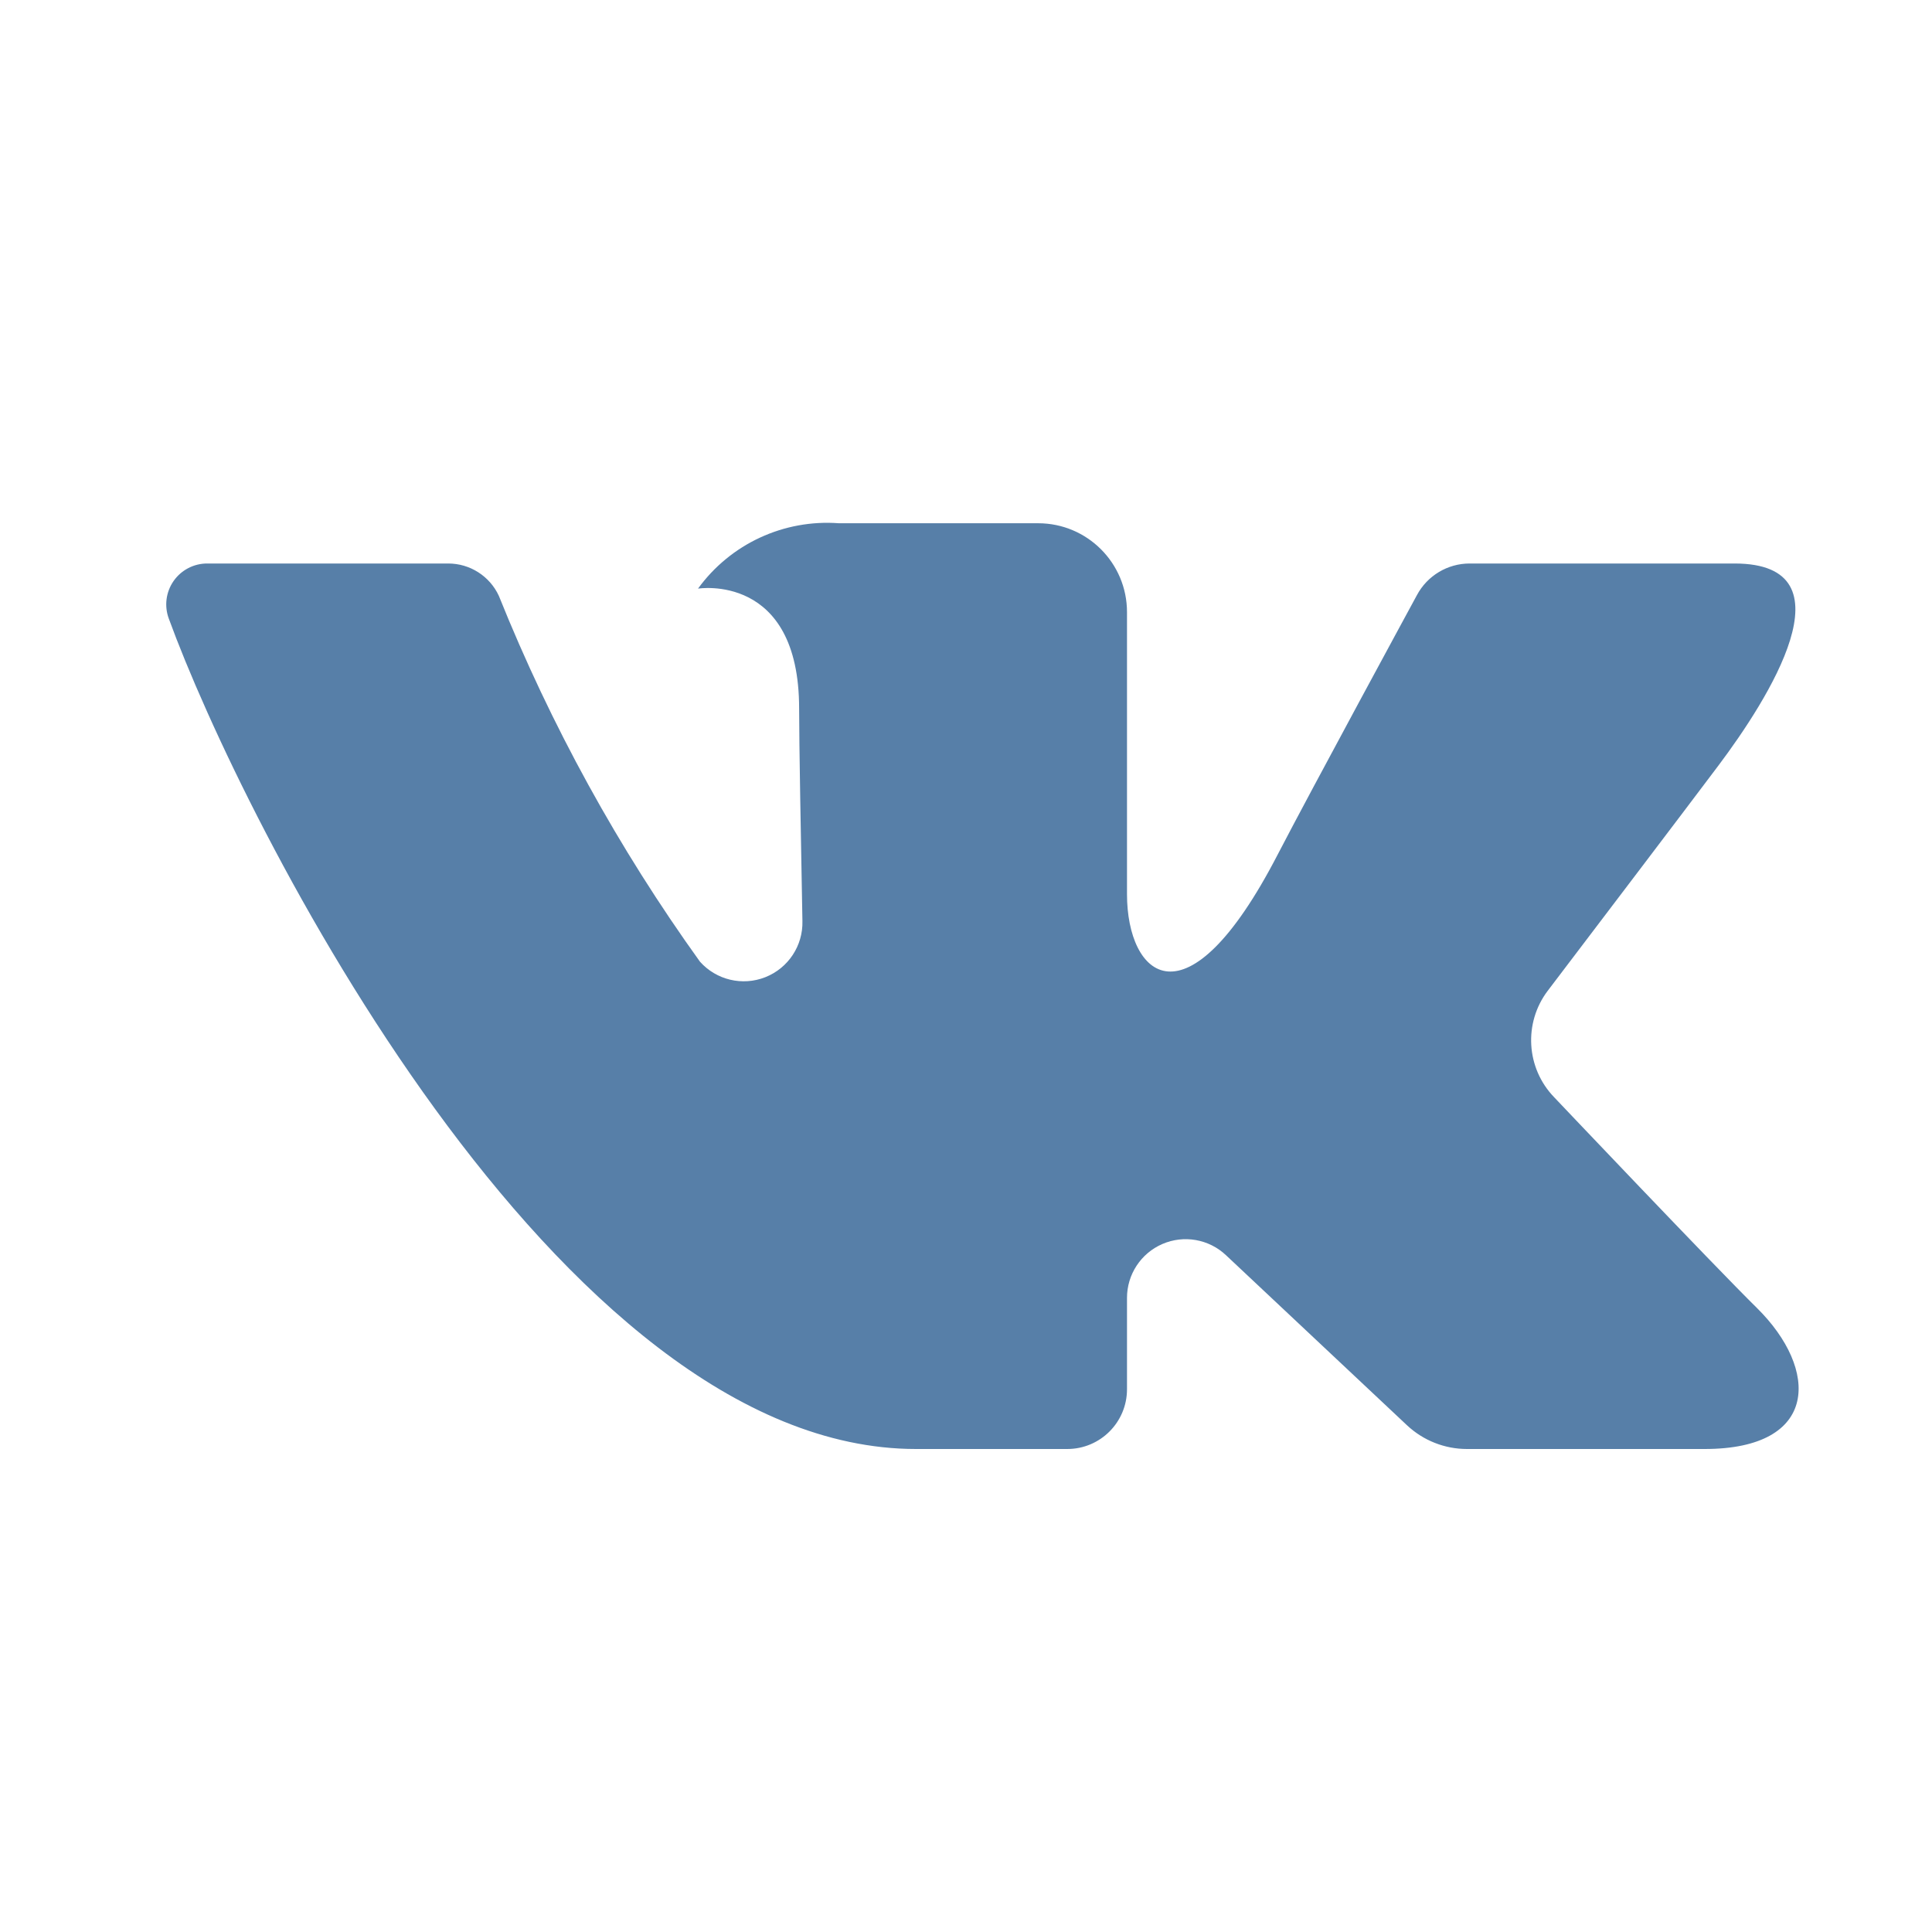
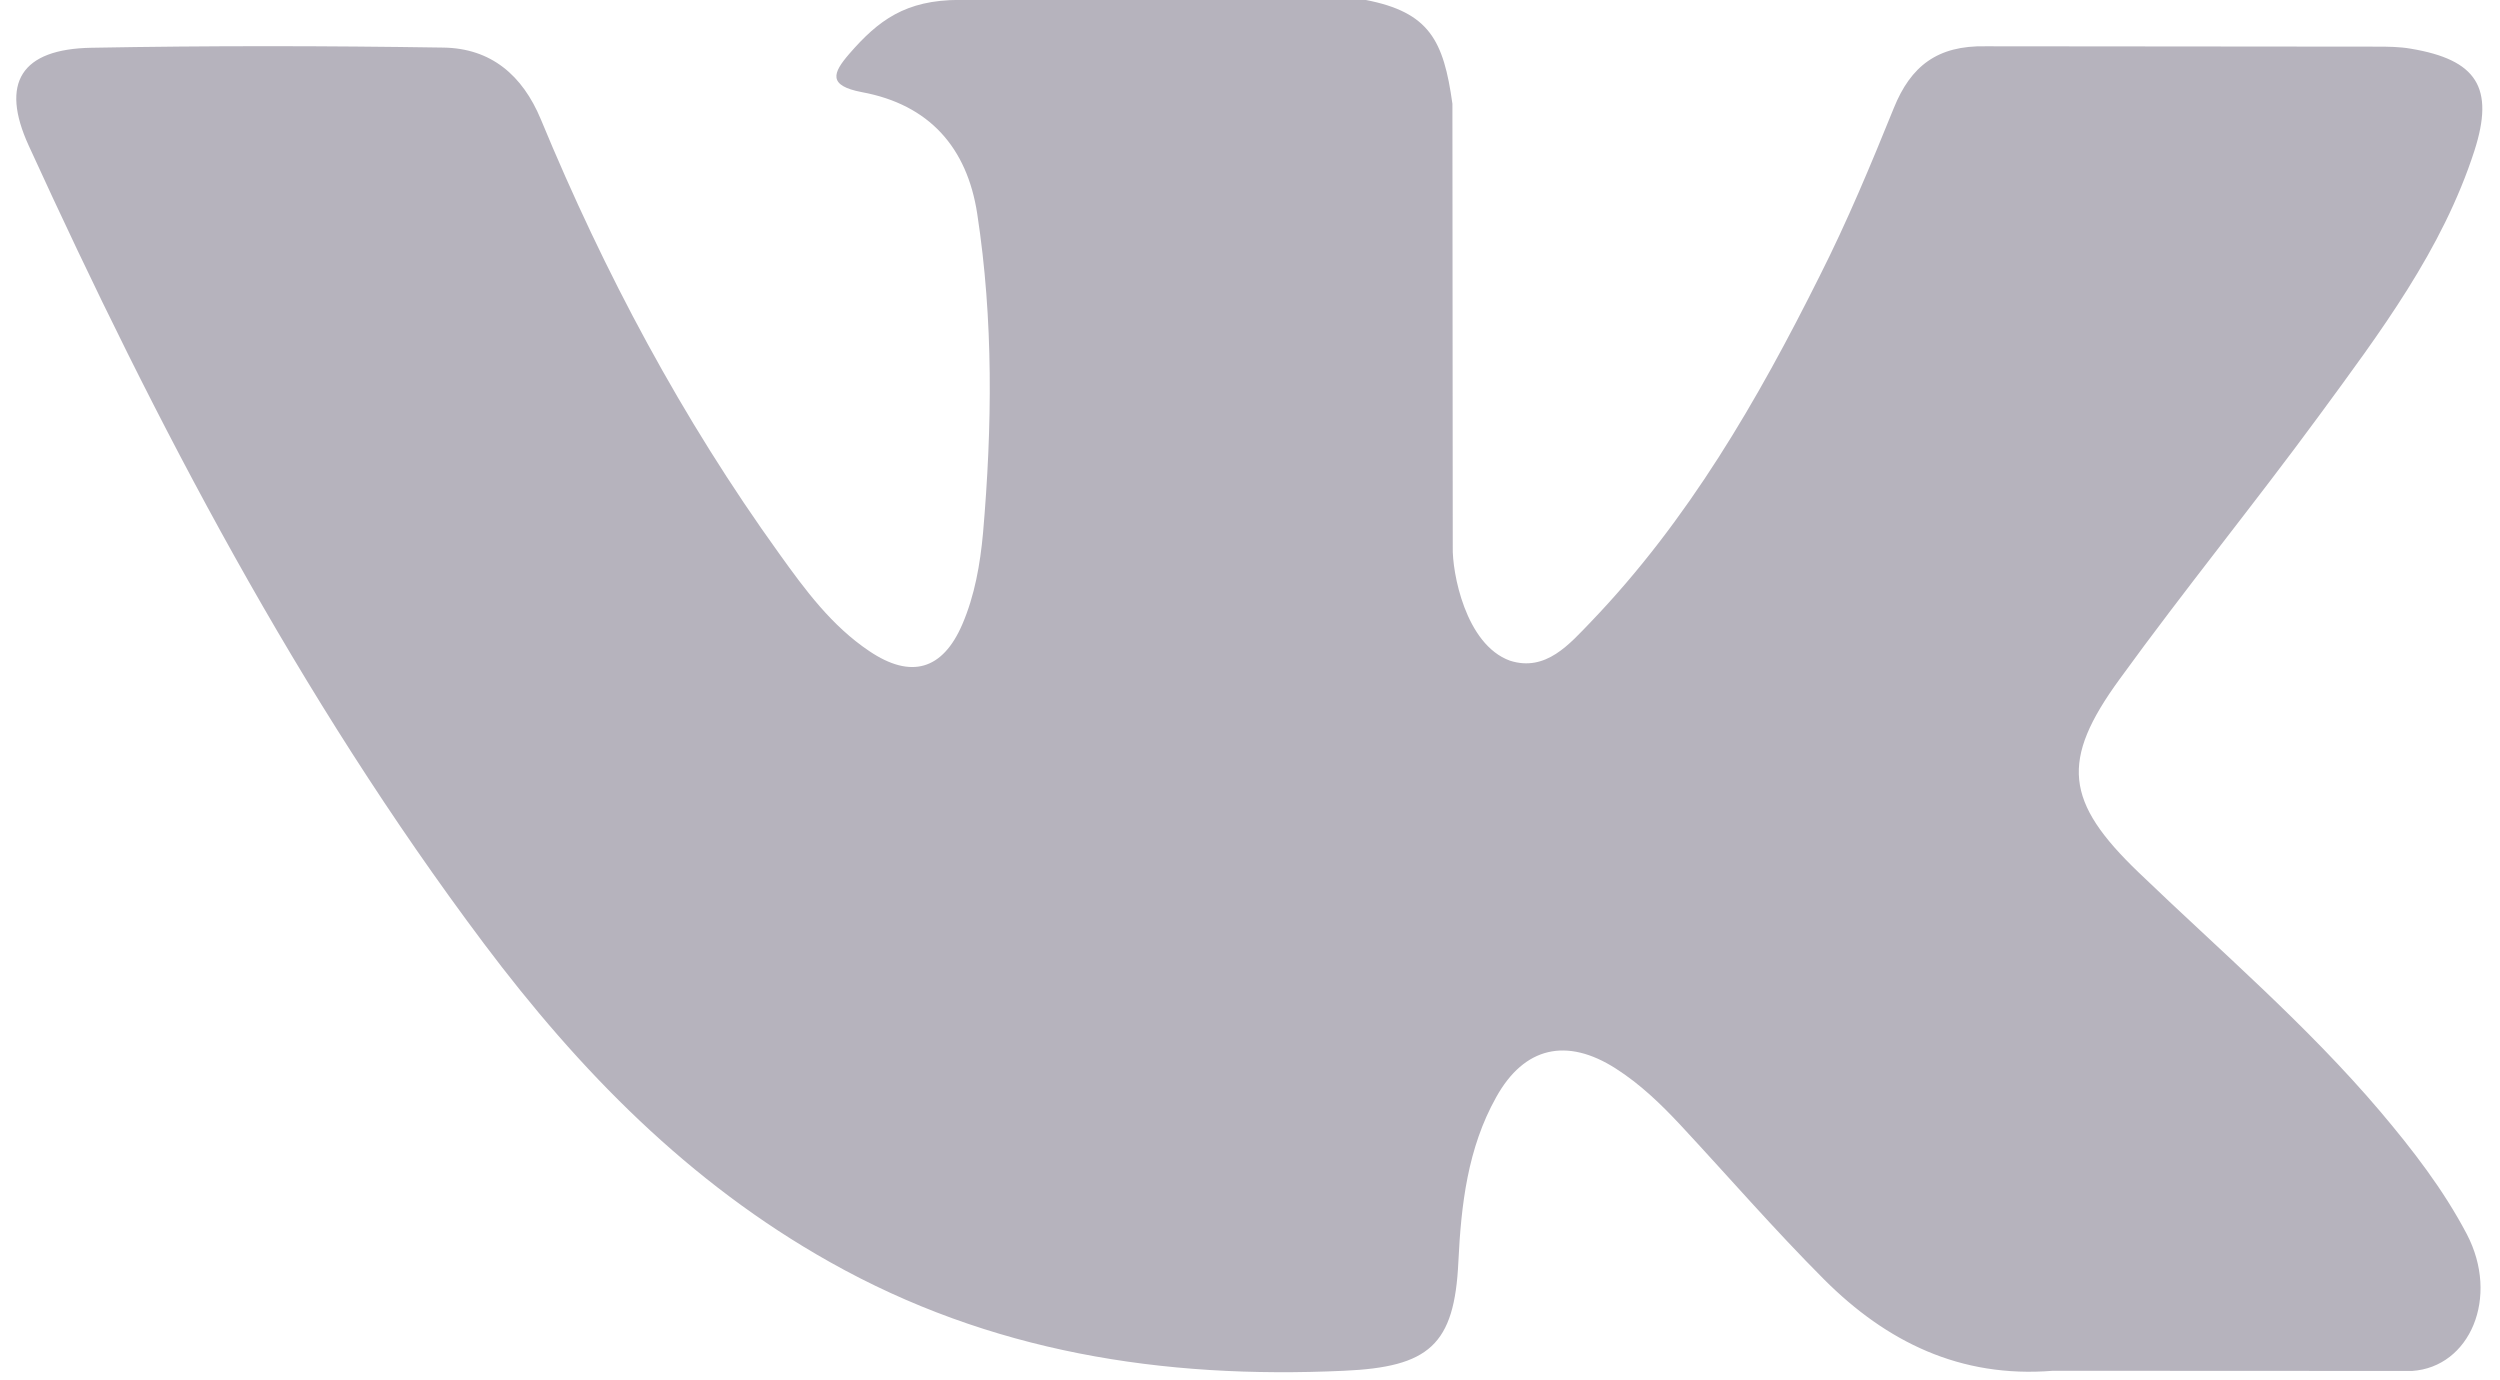
- <svg xmlns="http://www.w3.org/2000/svg" data-name="Layer 45" height="24" id="Layer_45" viewBox="0 0 24 24" width="24">
-   <path d="M21.547,7H18.257a.743.743,0,0,0-.655.392s-1.312,2.417-1.734,3.231C14.734,12.812,14,12.125,14,11.109V7.604A1.104,1.104,0,0,0,12.896,6.5h-2.474a1.982,1.982,0,0,0-1.751.812s1.256-.203,1.256,1.49c0,.42.022,1.627.041,2.64a.729.729,0,0,1-1.273.504,21.54,21.54,0,0,1-2.498-4.544A.693.693,0,0,0,5.567,7C4.853,7,3.425,7,2.577,7a.508.508,0,0,0-.48.685C3.005,10.175,6.916,18,11.379,18h1.879A.742.742,0,0,0,14,17.258V16.123a.729.729,0,0,1,1.229-.531l2.249,2.113A1.089,1.089,0,0,0,18.223,18h2.953c1.424,0,1.424-.988.648-1.753-.546-.538-2.518-2.617-2.518-2.617A1.019,1.019,0,0,1,19.227,12.307c.637-.839,1.68-2.212,2.122-2.8C21.953,8.703,23.047,7,21.547,7Z" style="fill:#577fa8" />
+ <svg xmlns="http://www.w3.org/2000/svg" width="29px" height="16px">
+   <path fill-rule="evenodd" fill="#b6b3bd" d="M24.809,10.121 C25.757,11.032 26.759,11.889 27.610,12.892 C27.986,13.337 28.342,13.797 28.614,14.314 C29.000,15.050 28.650,15.859 27.980,15.903 L23.813,15.901 C22.738,15.988 21.880,15.563 21.159,14.841 C20.582,14.263 20.048,13.647 19.493,13.050 C19.266,12.807 19.028,12.577 18.743,12.395 C18.174,12.031 17.681,12.142 17.356,12.727 C17.024,13.319 16.949,13.977 16.917,14.638 C16.872,15.604 16.576,15.857 15.590,15.901 C13.483,15.998 11.484,15.685 9.627,14.640 C7.989,13.720 6.719,12.418 5.614,10.946 C3.462,8.078 1.814,4.928 0.333,1.689 C-0.000,0.961 0.244,0.568 1.062,0.554 C2.422,0.529 3.781,0.531 5.143,0.552 C5.695,0.560 6.061,0.872 6.274,1.385 C7.010,3.164 7.910,4.855 9.040,6.424 C9.340,6.843 9.647,7.260 10.084,7.553 C10.567,7.879 10.935,7.772 11.163,7.242 C11.307,6.907 11.370,6.544 11.403,6.185 C11.510,4.948 11.525,3.714 11.336,2.481 C11.219,1.712 10.779,1.213 9.998,1.069 C9.600,0.993 9.659,0.847 9.852,0.624 C10.187,0.238 10.502,-0.001 11.130,-0.001 L15.840,-0.001 C16.582,0.142 16.746,0.470 16.848,1.204 L16.852,6.348 C16.844,6.632 16.996,7.476 17.516,7.664 C17.933,7.797 18.207,7.470 18.457,7.211 C19.585,6.034 20.389,4.642 21.108,3.202 C21.428,2.569 21.702,1.911 21.968,1.254 C22.165,0.766 22.474,0.526 23.033,0.537 L27.565,0.541 C27.700,0.541 27.836,0.542 27.966,0.565 C28.730,0.693 28.939,1.015 28.703,1.749 C28.331,2.900 27.608,3.858 26.901,4.822 C26.145,5.852 25.337,6.844 24.587,7.879 C23.898,8.824 23.953,9.300 24.809,10.121 L24.809,10.121 Z" class="vk" />
</svg>
